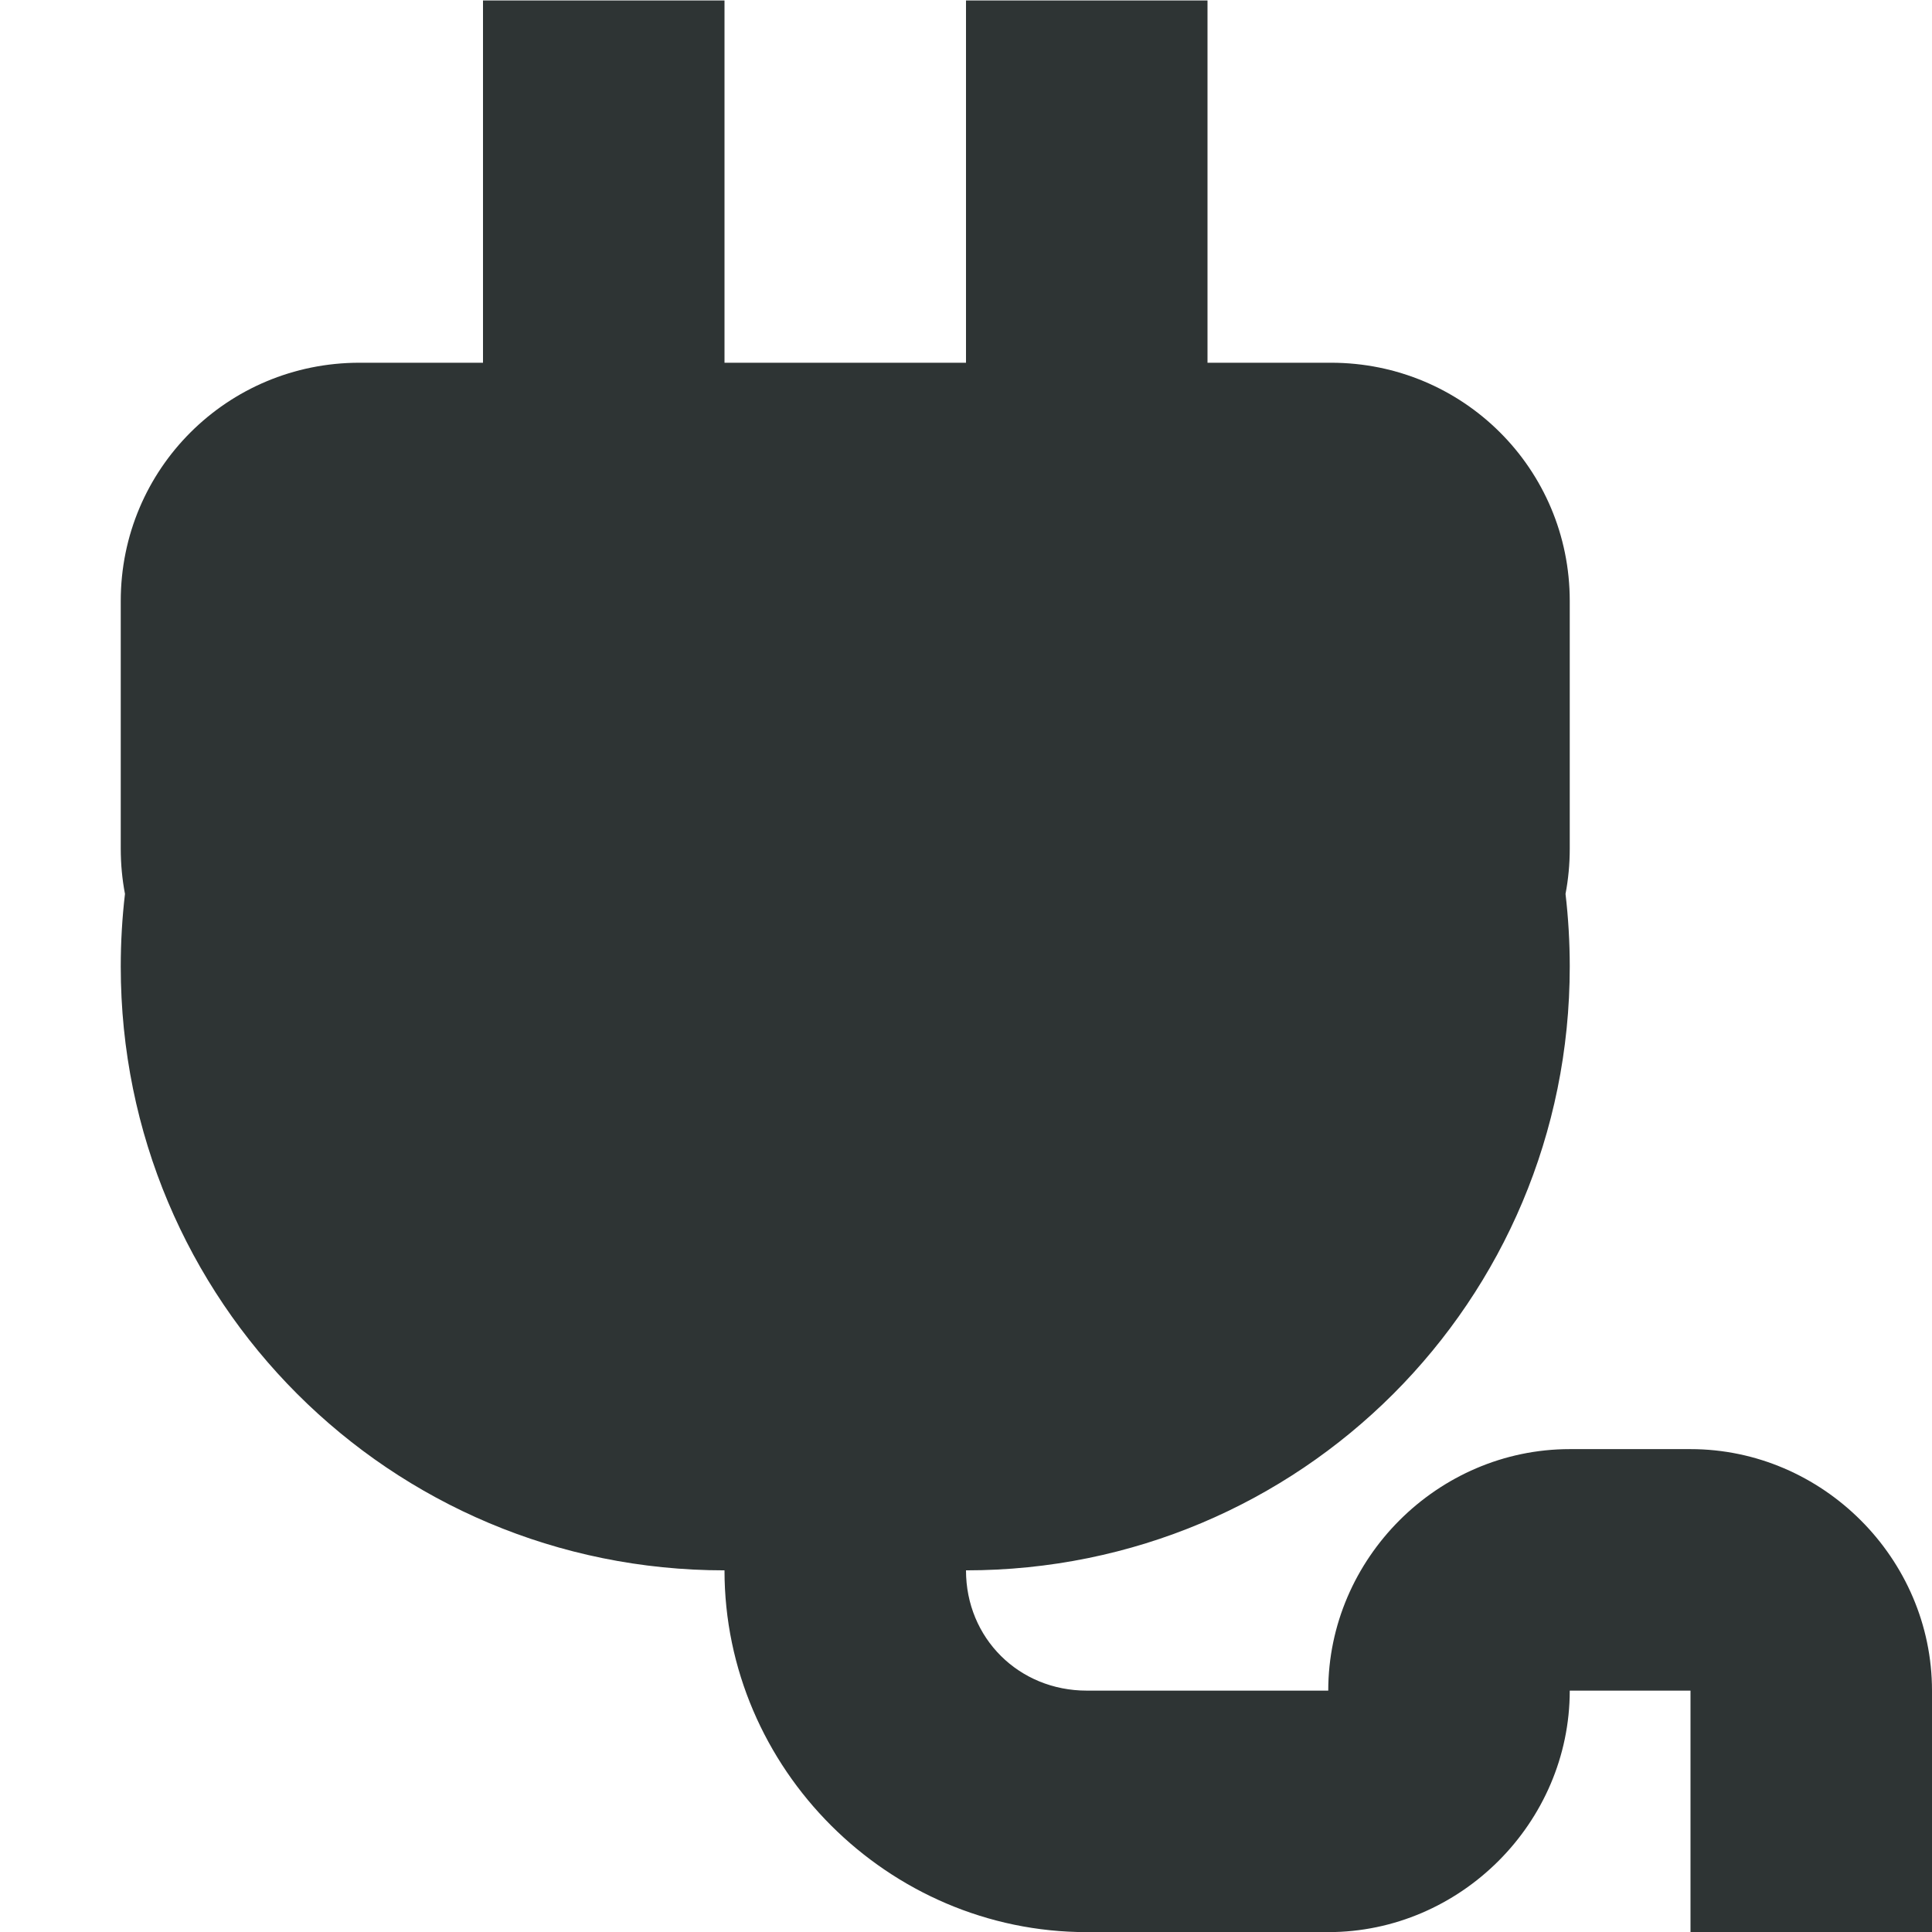
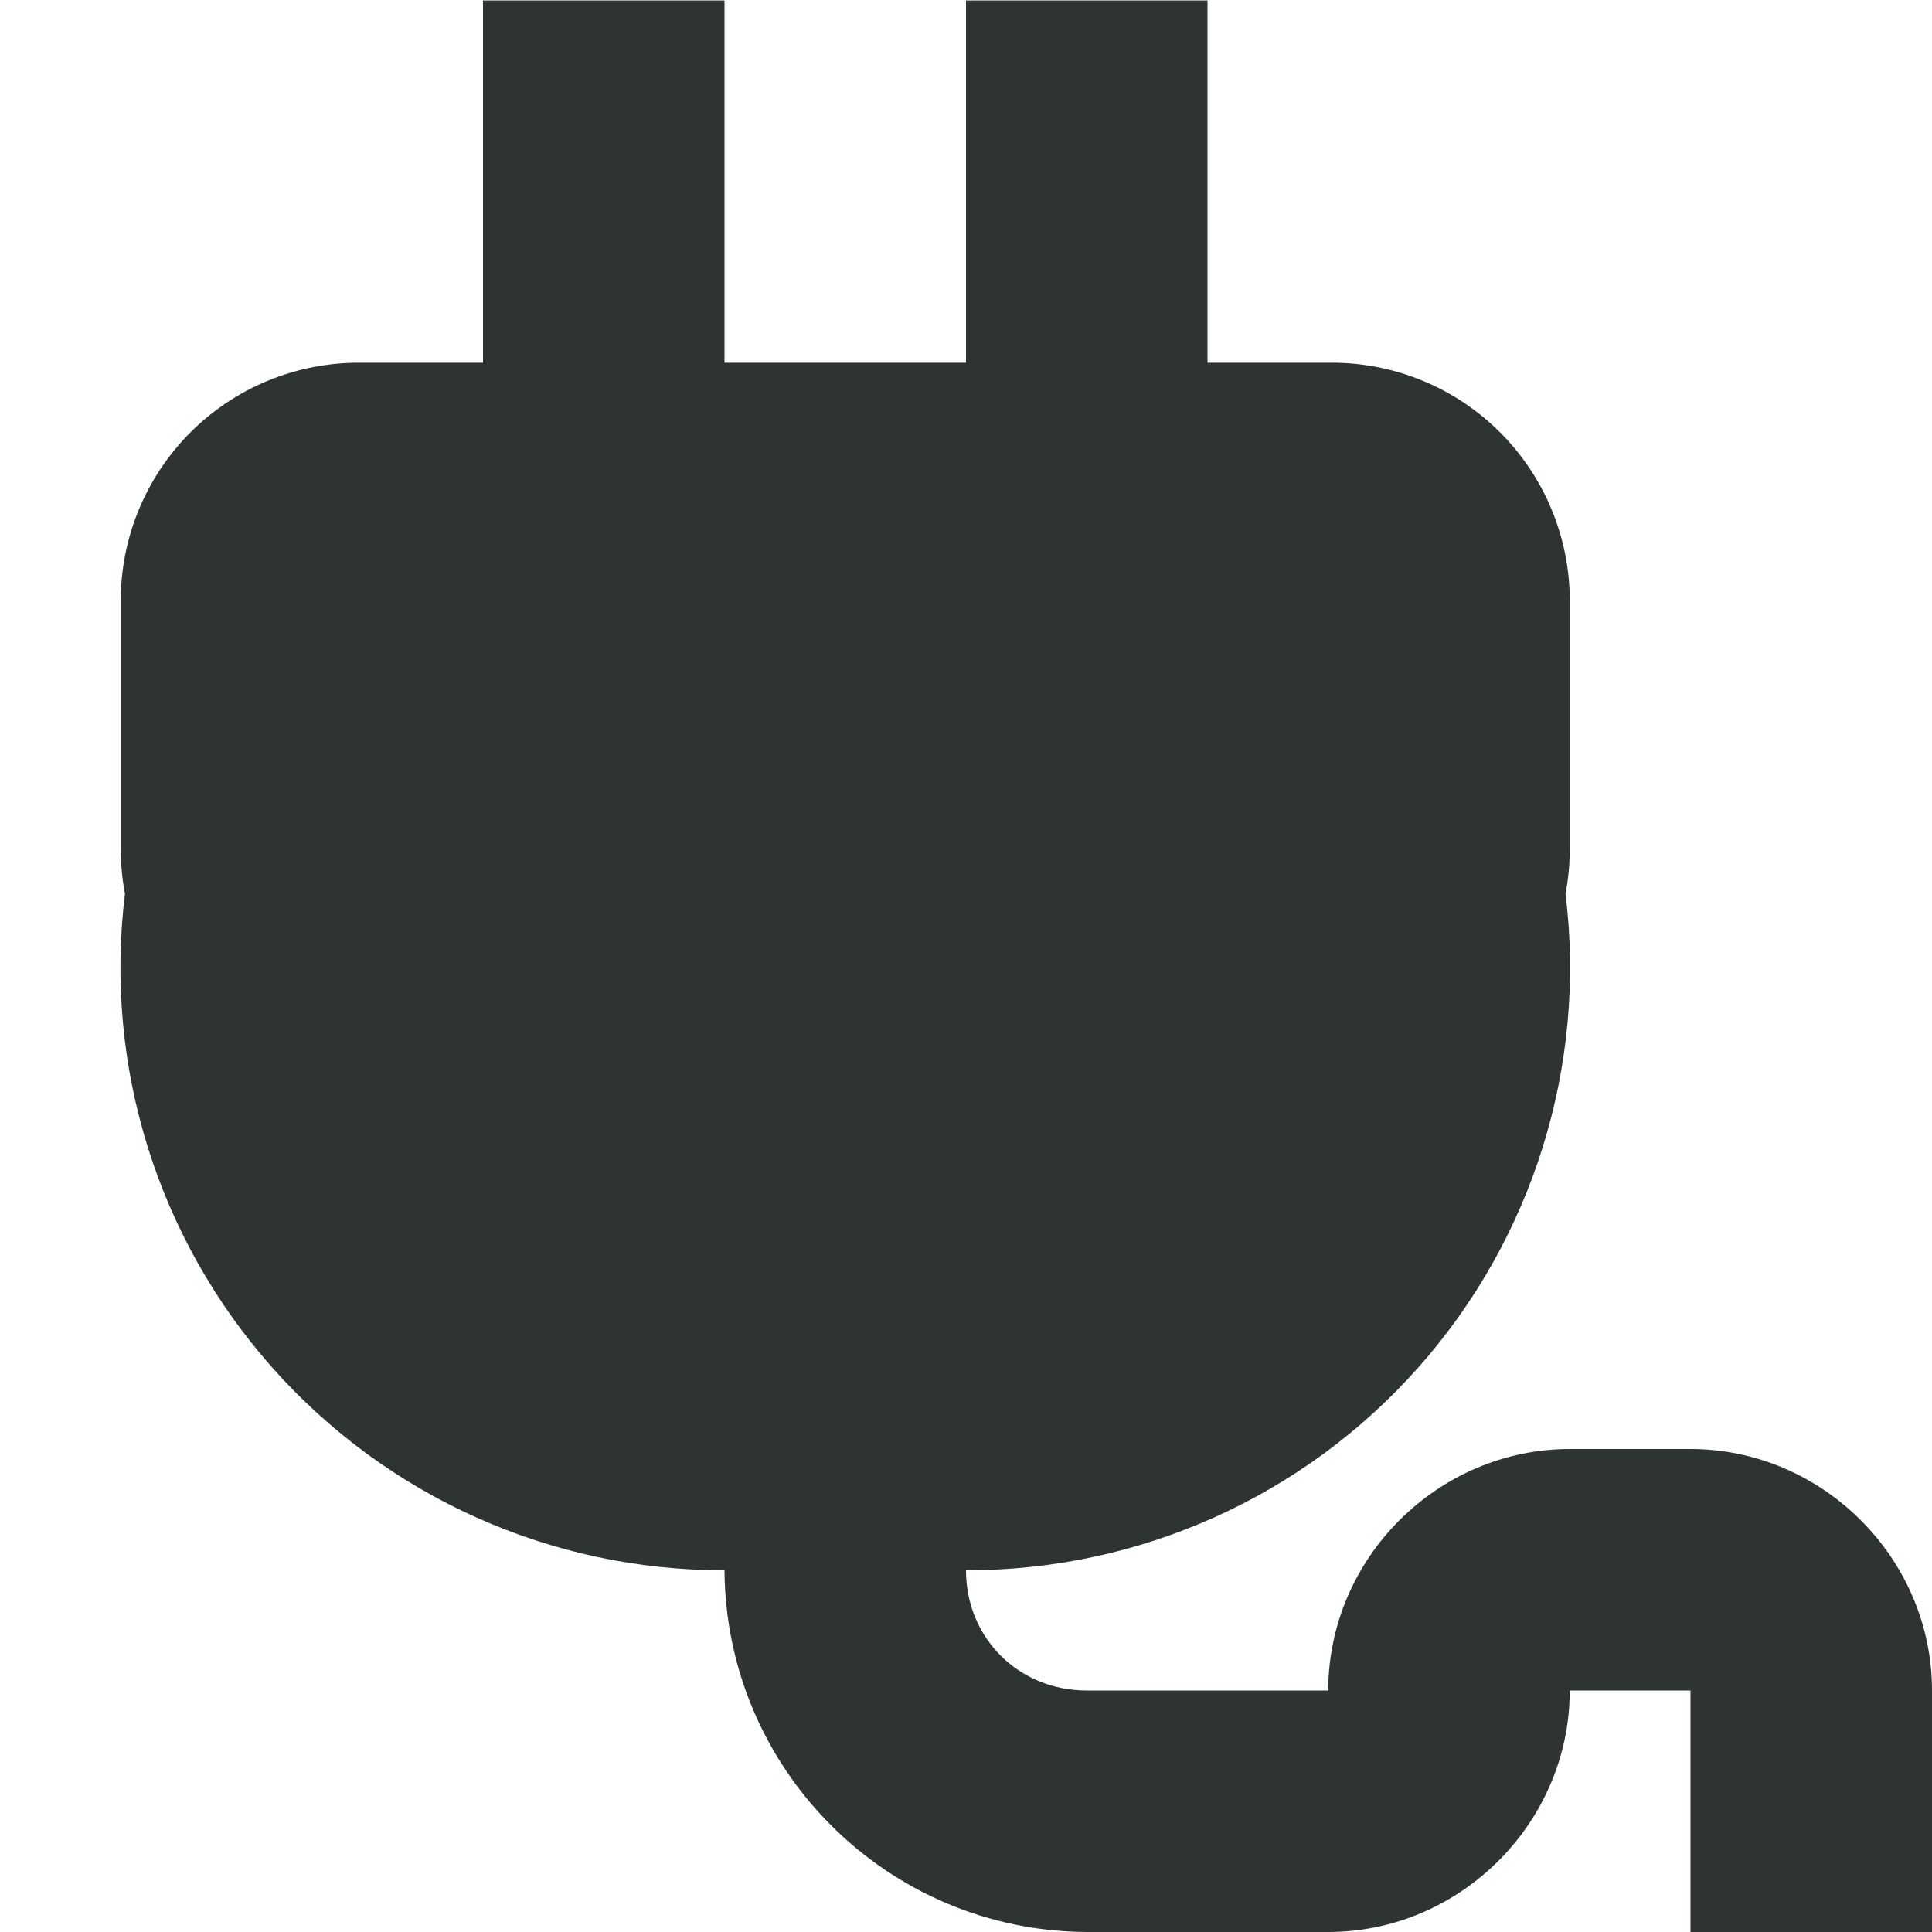
- <svg xmlns="http://www.w3.org/2000/svg" height="16px" viewBox="0 0 16 16" width="16px">
-   <path d="m 4 0.004 v 3 h -1.023 c -1.094 0 -1.977 0.879 -1.977 1.973 v 2.051 c 0 0.129 0.012 0.254 0.035 0.375 c -0.023 0.195 -0.035 0.398 -0.035 0.602 c 0 2.77 2.23 5 5 5 c 0 1.641 1.355 2.996 3 2.996 h 2 c 1.094 0 2 -0.906 2 -2 h 1 v 2 h 2 v -2 c 0 -1.094 -0.906 -2 -2 -2 h -1 c -1.094 0 -2 0.906 -2 2 h -2 c -0.562 0 -1 -0.434 -1 -0.996 c 2.77 0 5 -2.23 5 -5 c 0 -0.203 -0.012 -0.406 -0.035 -0.602 c 0.023 -0.121 0.035 -0.246 0.035 -0.375 v -2.051 c 0 -1.094 -0.883 -1.973 -1.977 -1.973 h -1.023 v -3 h -2 v 3 h -2 v -3 z m 0 0" fill="#2e3434" />
+ <svg xmlns="http://www.w3.org/2000/svg" width="16" height="16">
+   <path d="M4 .004v3H2.977A1.97 1.97 0 0 0 1 4.977v2.05c0 .13.012.254.035.375A4.99 4.99 0 0 0 6 13.004 3.015 3.015 0 0 0 9 16h2c1.094 0 2-.906 2-2h1v2h2v-2c0-1.094-.906-2-2-2h-1c-1.094 0-2 .906-2 2H9c-.563 0-1-.434-1-.996a4.99 4.99 0 0 0 4.965-5.602A1.97 1.97 0 0 0 13 7.027v-2.05a1.97 1.97 0 0 0-1.977-1.973H10v-3H8v3H6v-3Zm0 0" style="stroke:none;fill-rule:nonzero;fill:#2e3434;fill-opacity:1" />
</svg>
